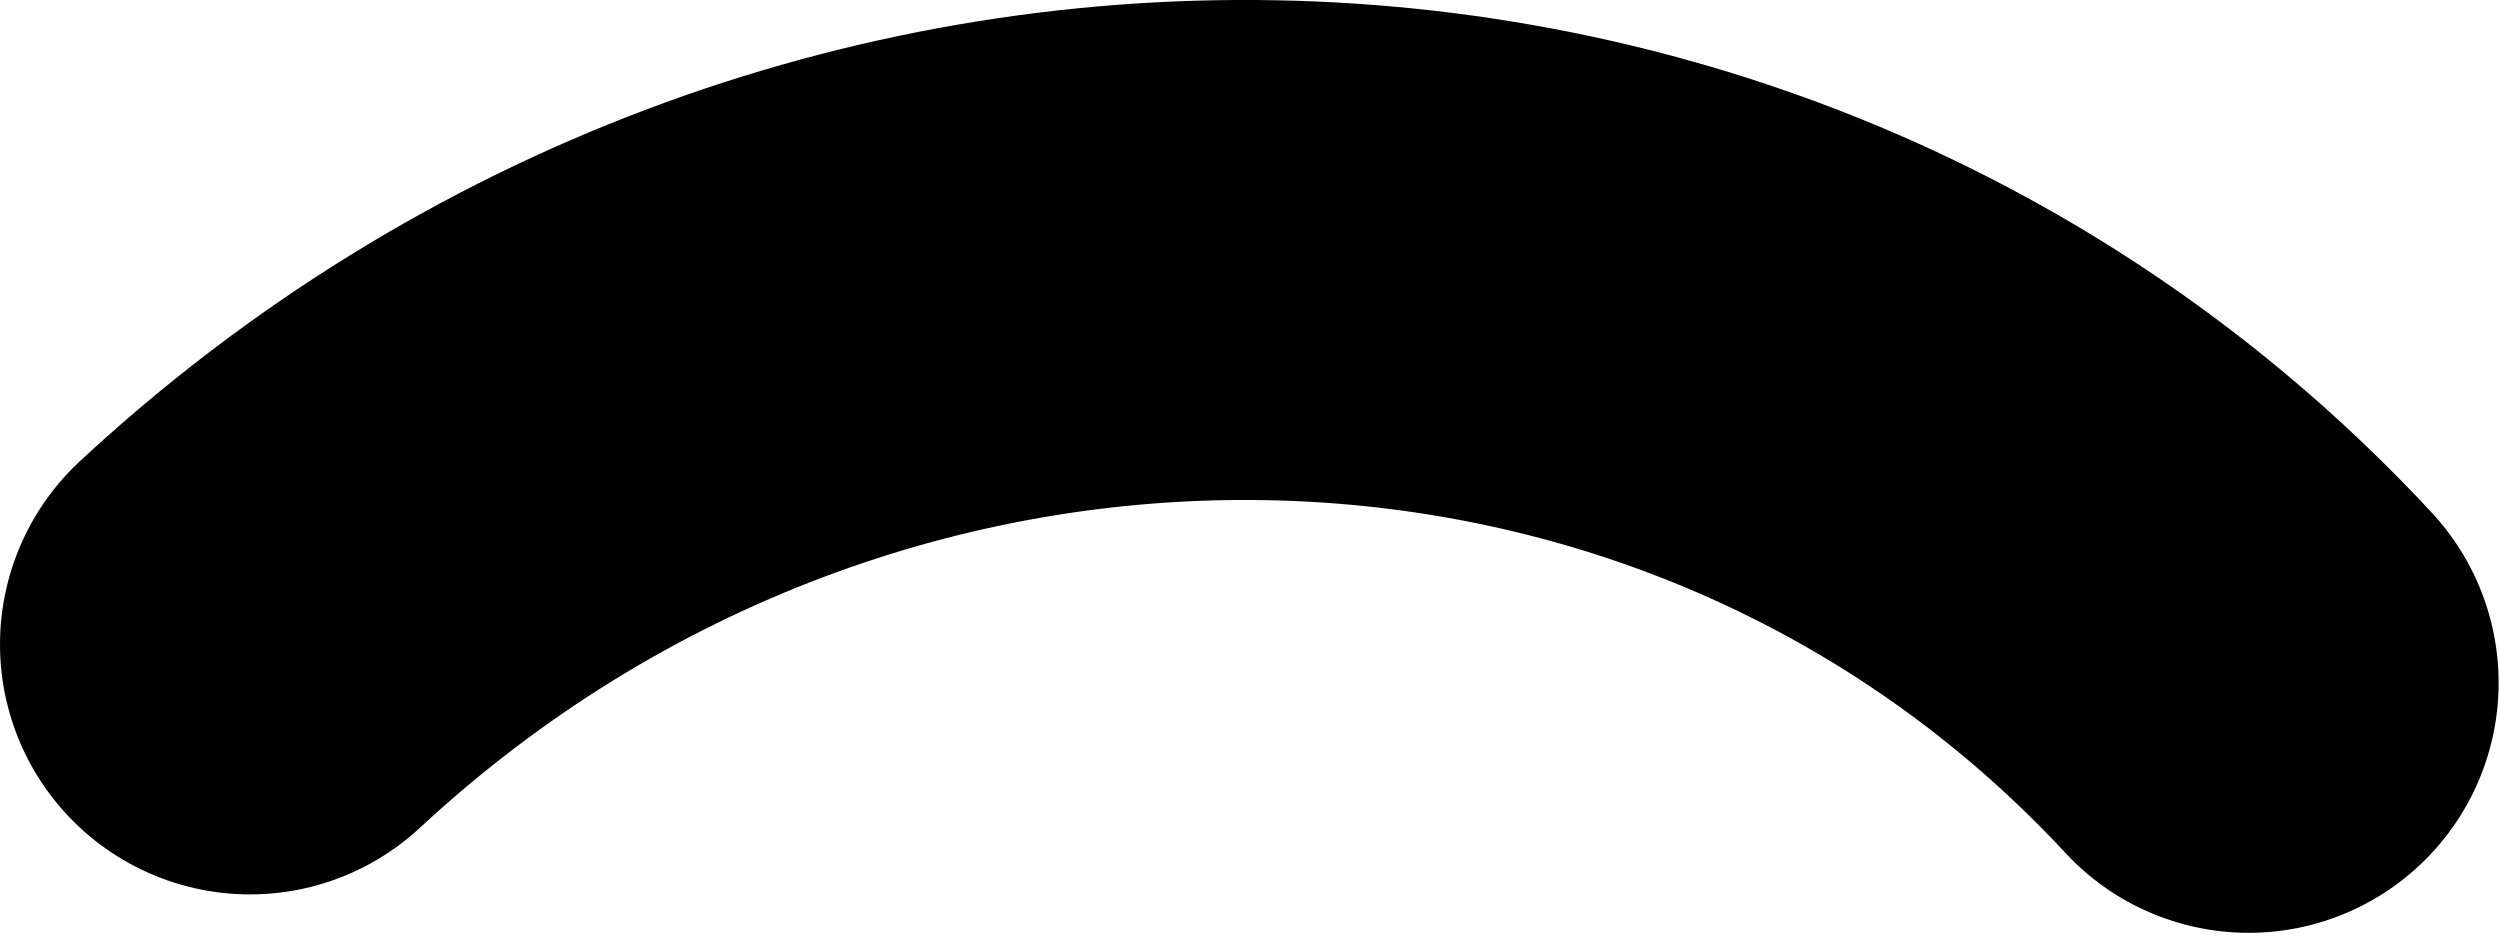
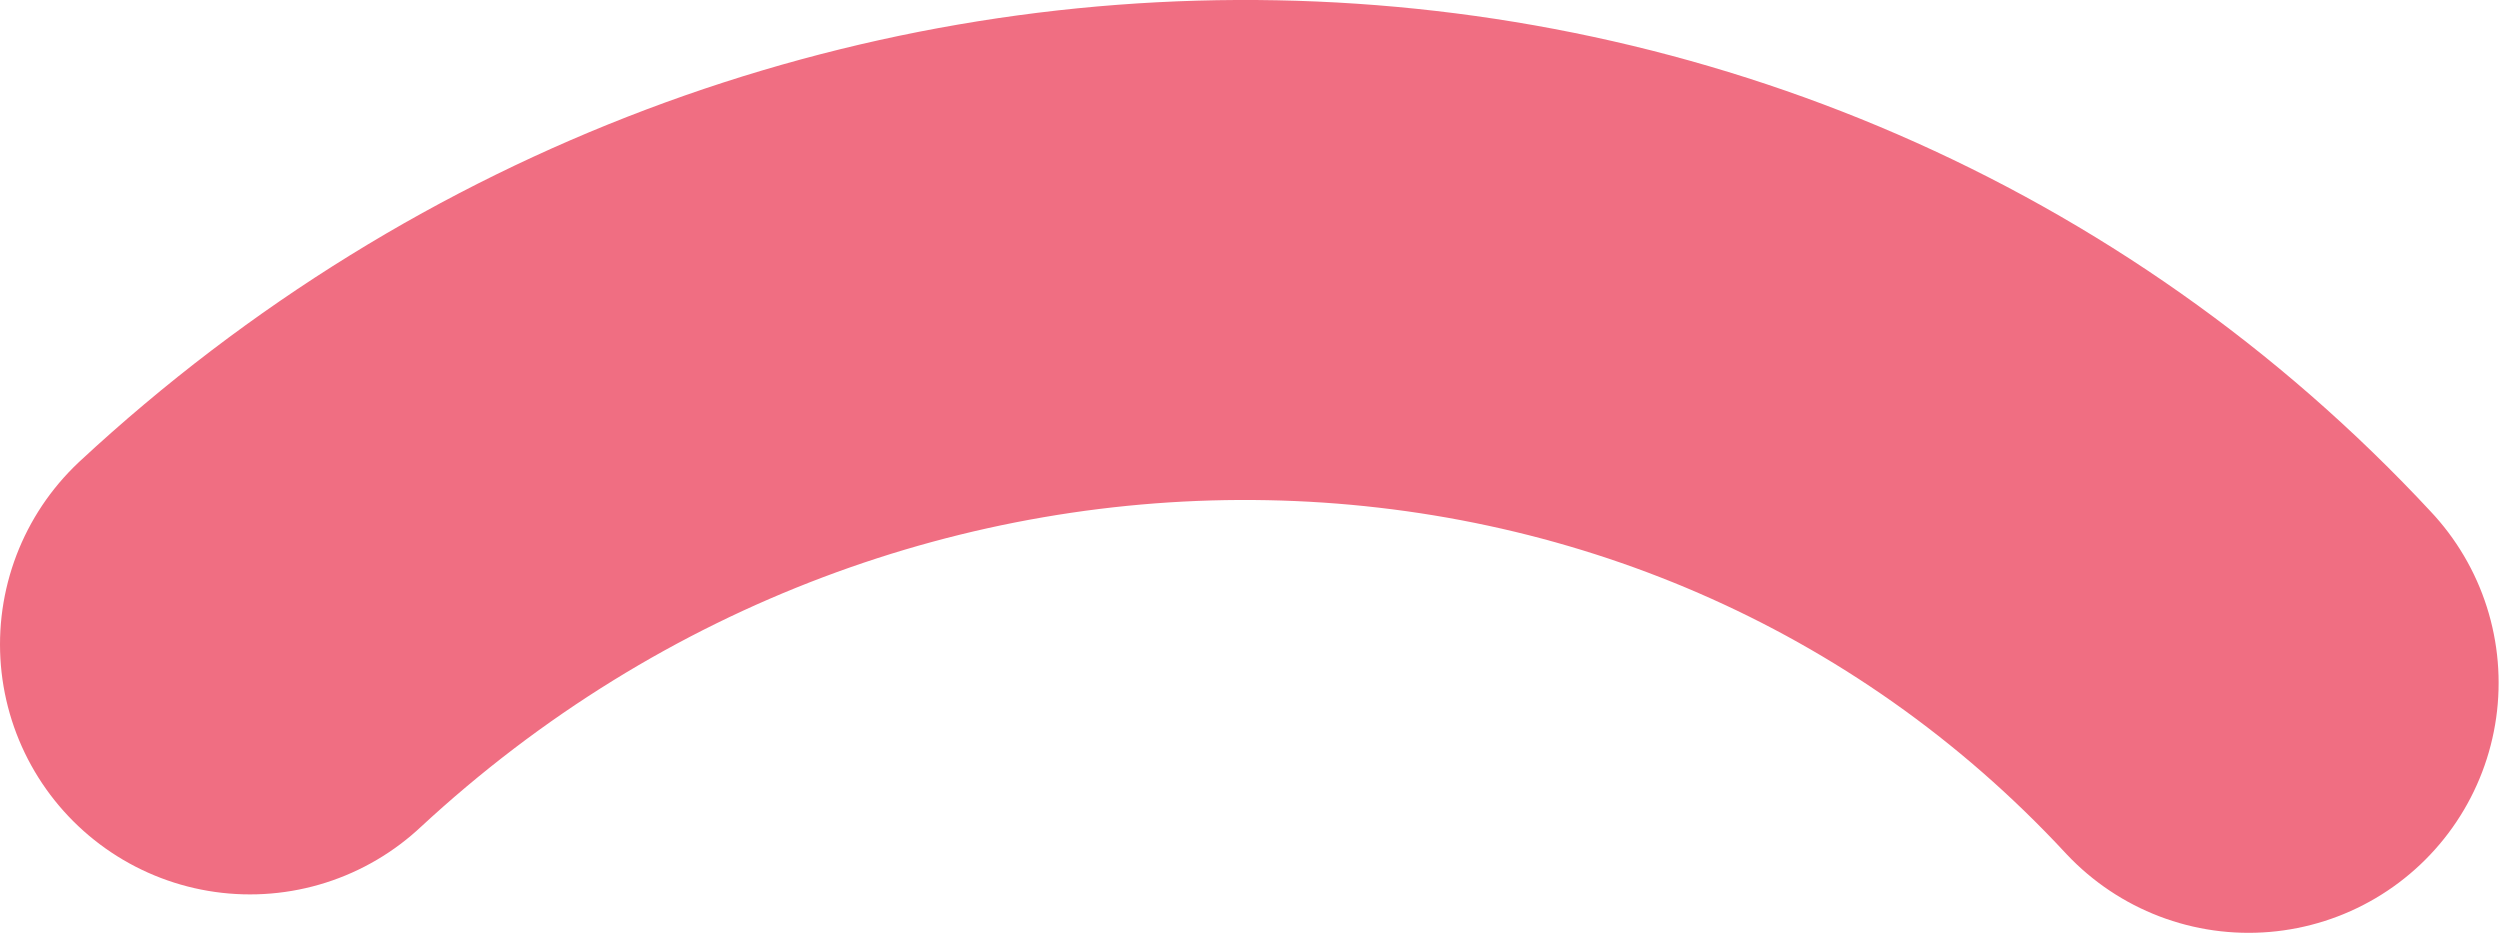
<svg xmlns="http://www.w3.org/2000/svg" width="24.5" height="9.2" viewBox="0 0 245 92" fill="none">
-   <path d="M24.5 63.151C81.578 10.177 169.269 11.863 220.365 66.917" stroke="currentColor" stroke-width="49" stroke-linecap="round" />
+   <path d="M24.5 63.151C81.578 10.177 169.269 11.863 220.365 66.917" stroke="#F06E82" stroke-width="49" stroke-linecap="round" />
</svg>
